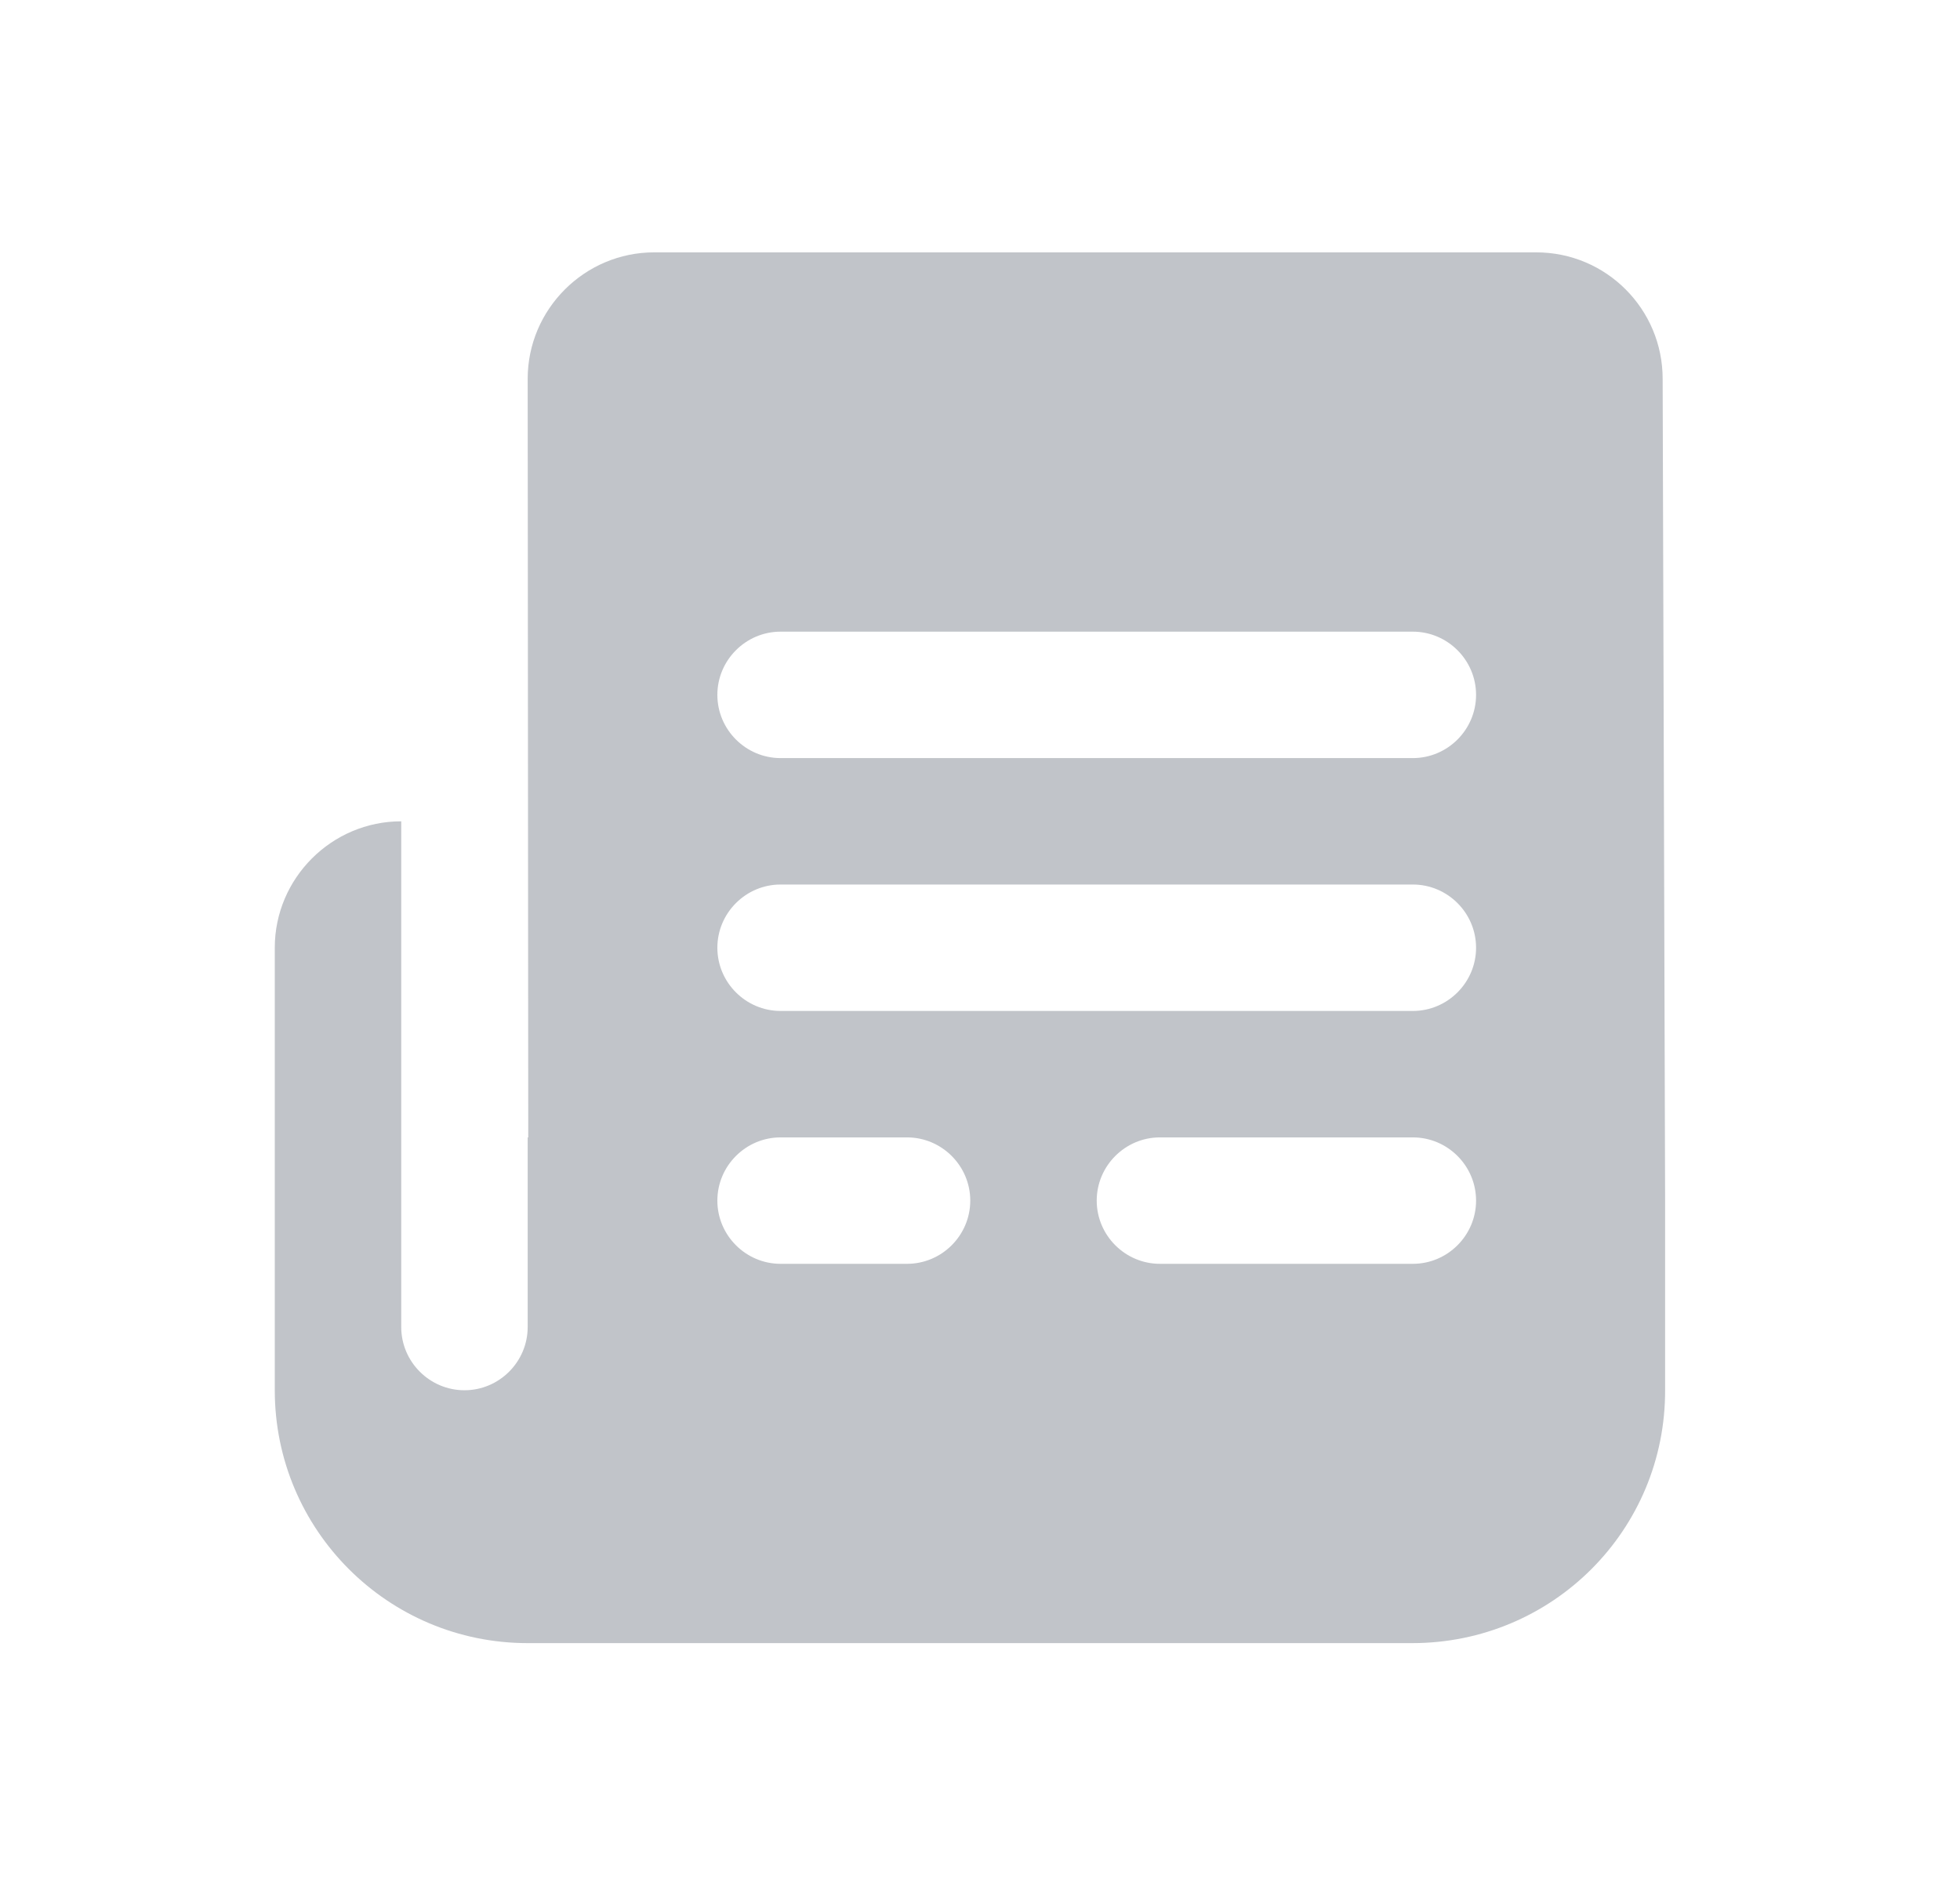
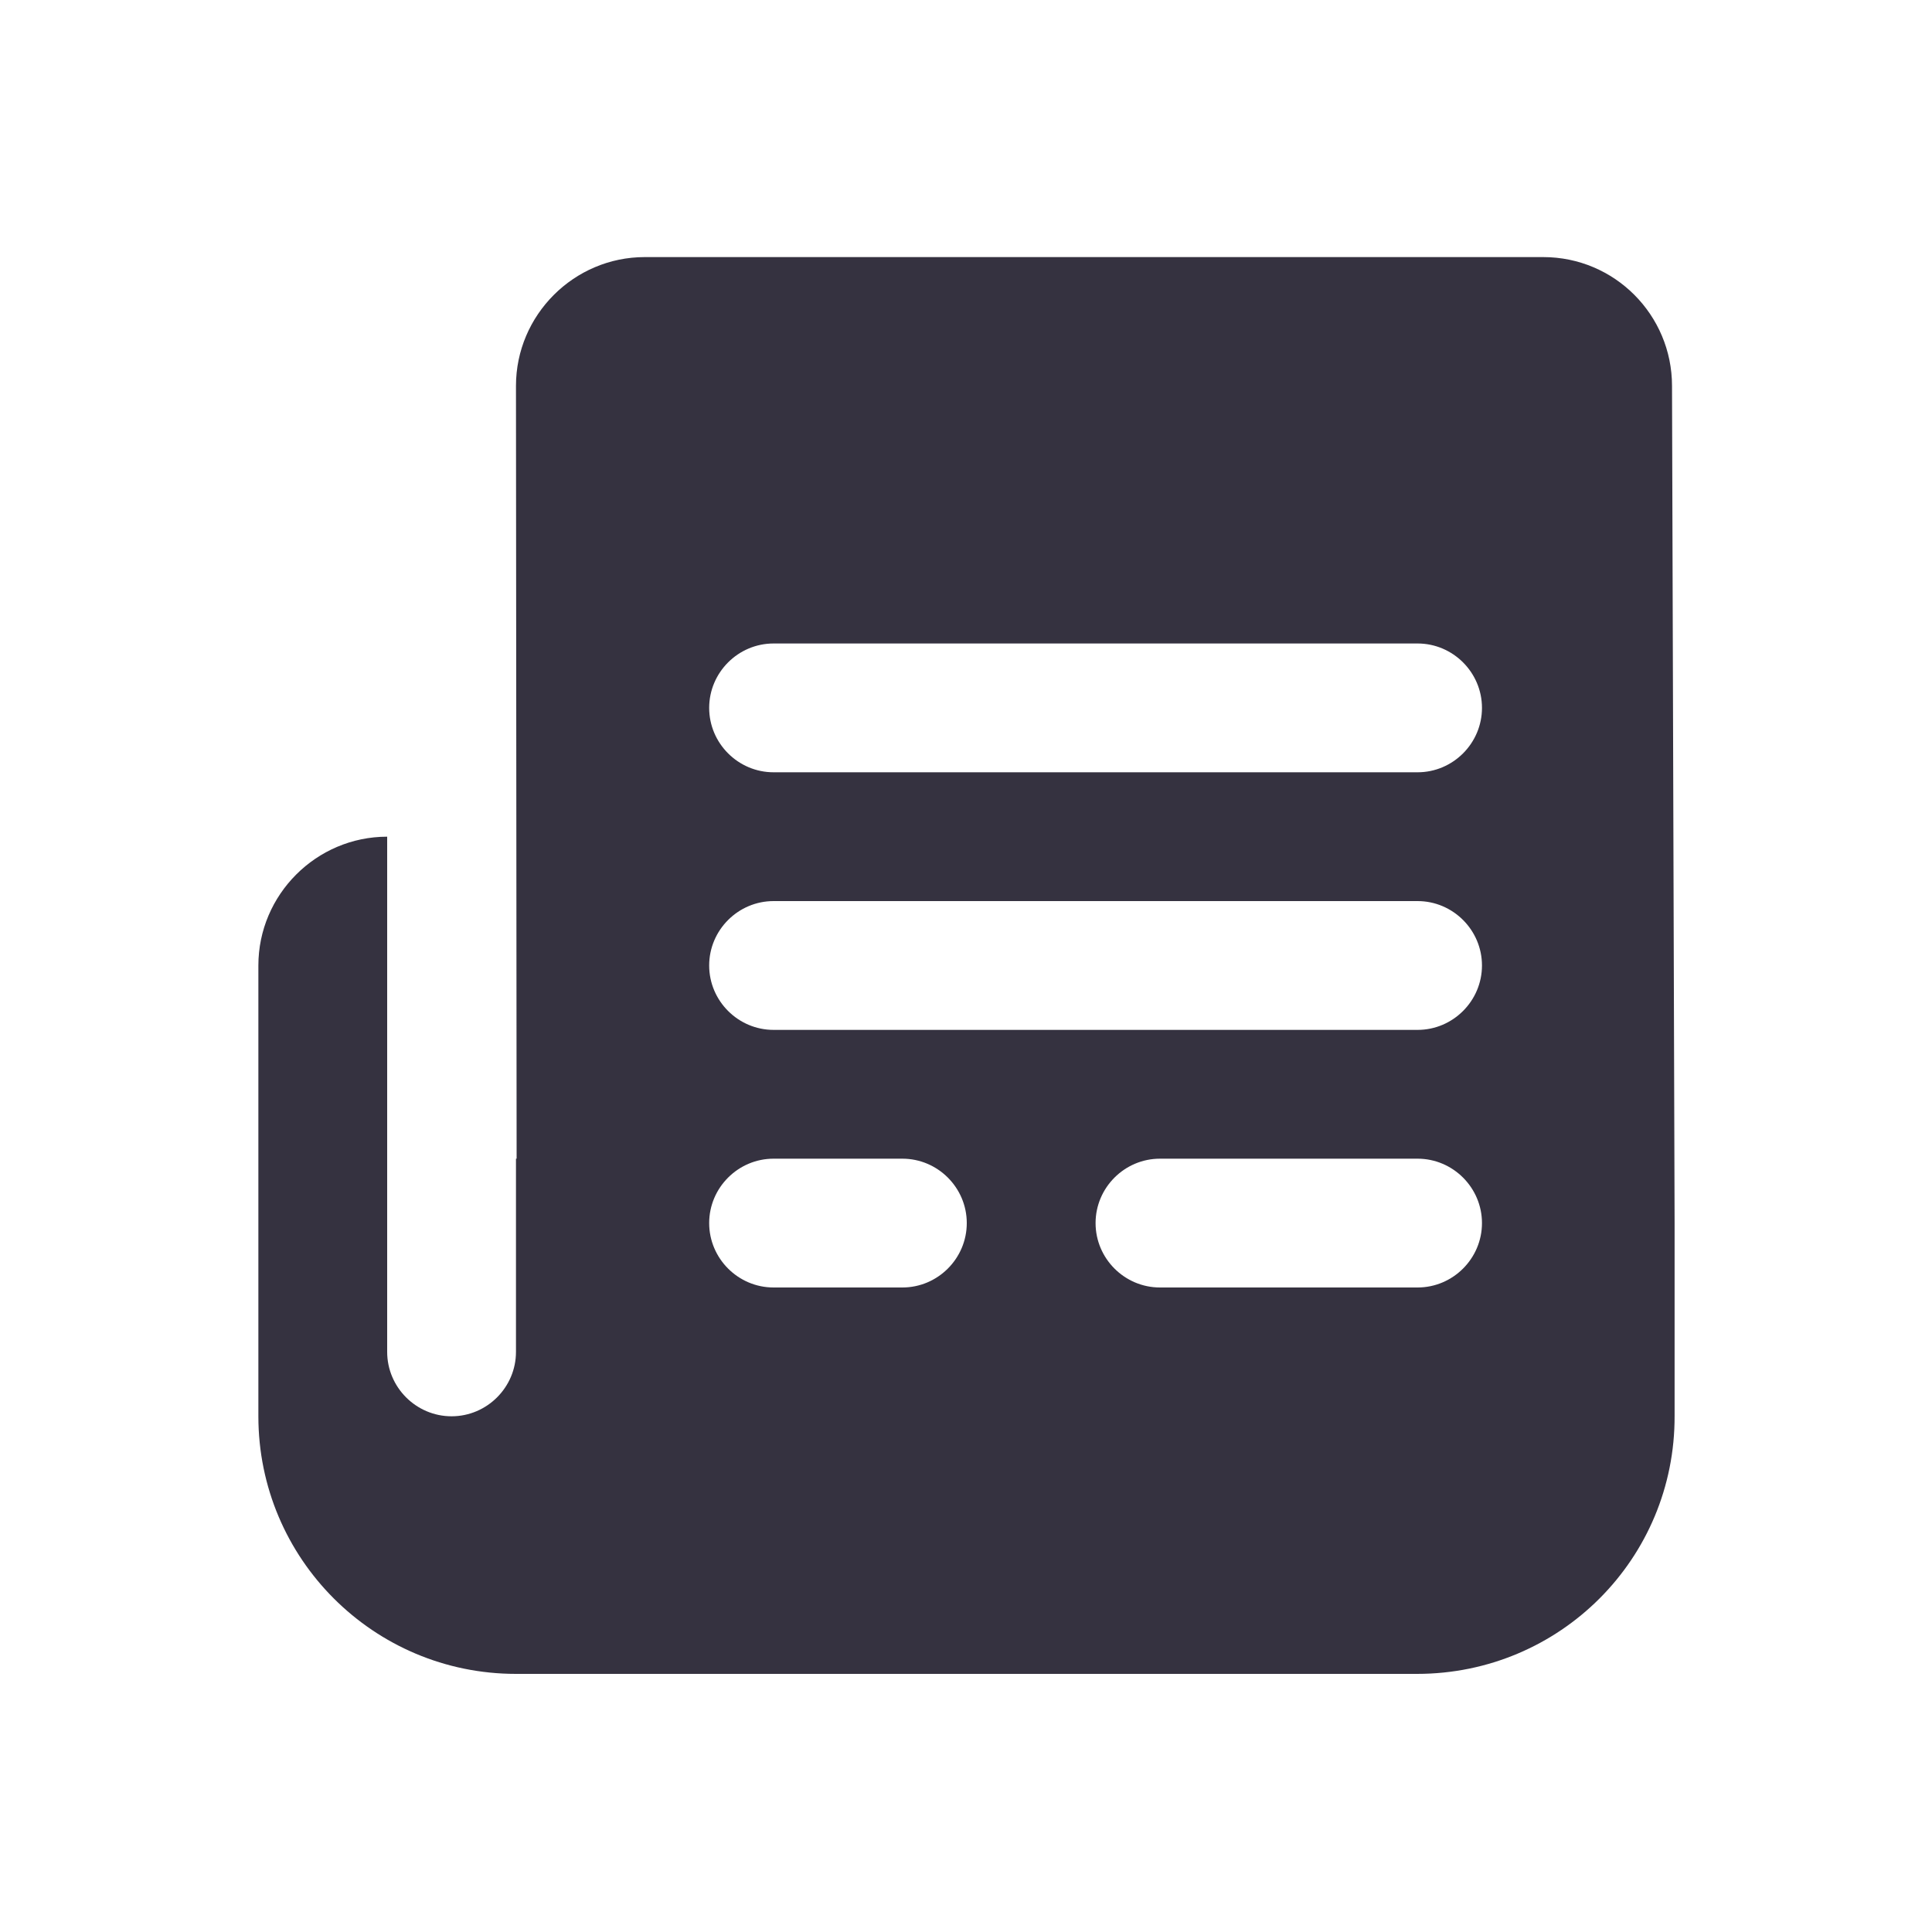
- <svg xmlns="http://www.w3.org/2000/svg" width="31" height="30" viewBox="0 0 31 30" fill="none">
-   <path d="M10.346 3.992C9.246 3.992 8.346 4.892 8.346 5.992L8.355 17.992H8.346V20.992C8.346 21.542 7.896 21.992 7.346 21.992C6.796 21.992 6.346 21.542 6.346 20.992V12.992C5.246 12.992 4.346 13.892 4.346 14.992V21.992C4.346 24.202 6.136 25.992 8.346 25.992H22.336C24.556 25.992 26.346 24.202 26.336 21.982V18.992L26.297 5.992C26.297 4.892 25.407 3.992 24.297 3.992H10.346ZM12.346 9.992H22.346C22.896 9.992 23.346 10.442 23.346 10.992C23.346 11.542 22.896 11.992 22.346 11.992H12.346C11.796 11.992 11.346 11.542 11.346 10.992C11.346 10.442 11.796 9.992 12.346 9.992ZM12.346 13.992H22.346C22.896 13.992 23.346 14.442 23.346 14.992C23.346 15.542 22.896 15.992 22.346 15.992H12.346C11.796 15.992 11.346 15.542 11.346 14.992C11.346 14.442 11.796 13.992 12.346 13.992ZM12.346 17.992H14.346C14.896 17.992 15.346 18.442 15.346 18.992C15.346 19.542 14.896 19.992 14.346 19.992H12.346C11.796 19.992 11.346 19.542 11.346 18.992C11.346 18.442 11.796 17.992 12.346 17.992ZM18.346 17.992H22.346C22.896 17.992 23.346 18.442 23.346 18.992C23.346 19.542 22.896 19.992 22.346 19.992H18.346C17.796 19.992 17.346 19.542 17.346 18.992C17.346 18.442 17.796 17.992 18.346 17.992Z" fill="#C1C4C9" />
+ <svg xmlns="http://www.w3.org/2000/svg" width="30" height="30" viewBox="0 0 30 30" fill="none">
+   <path d="M10.012 3.992C8.912 3.992 8.012 4.892 8.012 5.992L8.022 17.992H8.012V20.992C8.012 21.542 7.562 21.992 7.012 21.992C6.462 21.992 6.012 21.542 6.012 20.992V12.992C4.912 12.992 4.012 13.892 4.012 14.992V21.992C4.012 24.202 5.802 25.992 8.012 25.992H22.003C24.223 25.992 26.013 24.202 26.003 21.982V18.992L25.963 5.992C25.963 4.892 25.073 3.992 23.963 3.992H10.012ZM12.012 9.992H22.012C22.562 9.992 23.012 10.442 23.012 10.992C23.012 11.542 22.562 11.992 22.012 11.992H12.012C11.462 11.992 11.012 11.542 11.012 10.992C11.012 10.442 11.462 9.992 12.012 9.992ZM12.012 13.992H22.012C22.562 13.992 23.012 14.442 23.012 14.992C23.012 15.542 22.562 15.992 22.012 15.992H12.012C11.462 15.992 11.012 15.542 11.012 14.992C11.012 14.442 11.462 13.992 12.012 13.992ZM12.012 17.992H14.012C14.562 17.992 15.012 18.442 15.012 18.992C15.012 19.542 14.562 19.992 14.012 19.992H12.012C11.462 19.992 11.012 19.542 11.012 18.992C11.012 18.442 11.462 17.992 12.012 17.992ZM18.012 17.992H22.012C22.562 17.992 23.012 18.442 23.012 18.992C23.012 19.542 22.562 19.992 22.012 19.992H18.012C17.462 19.992 17.012 19.542 17.012 18.992C17.012 18.442 17.462 17.992 18.012 17.992Z" fill="#353240" />
</svg>
